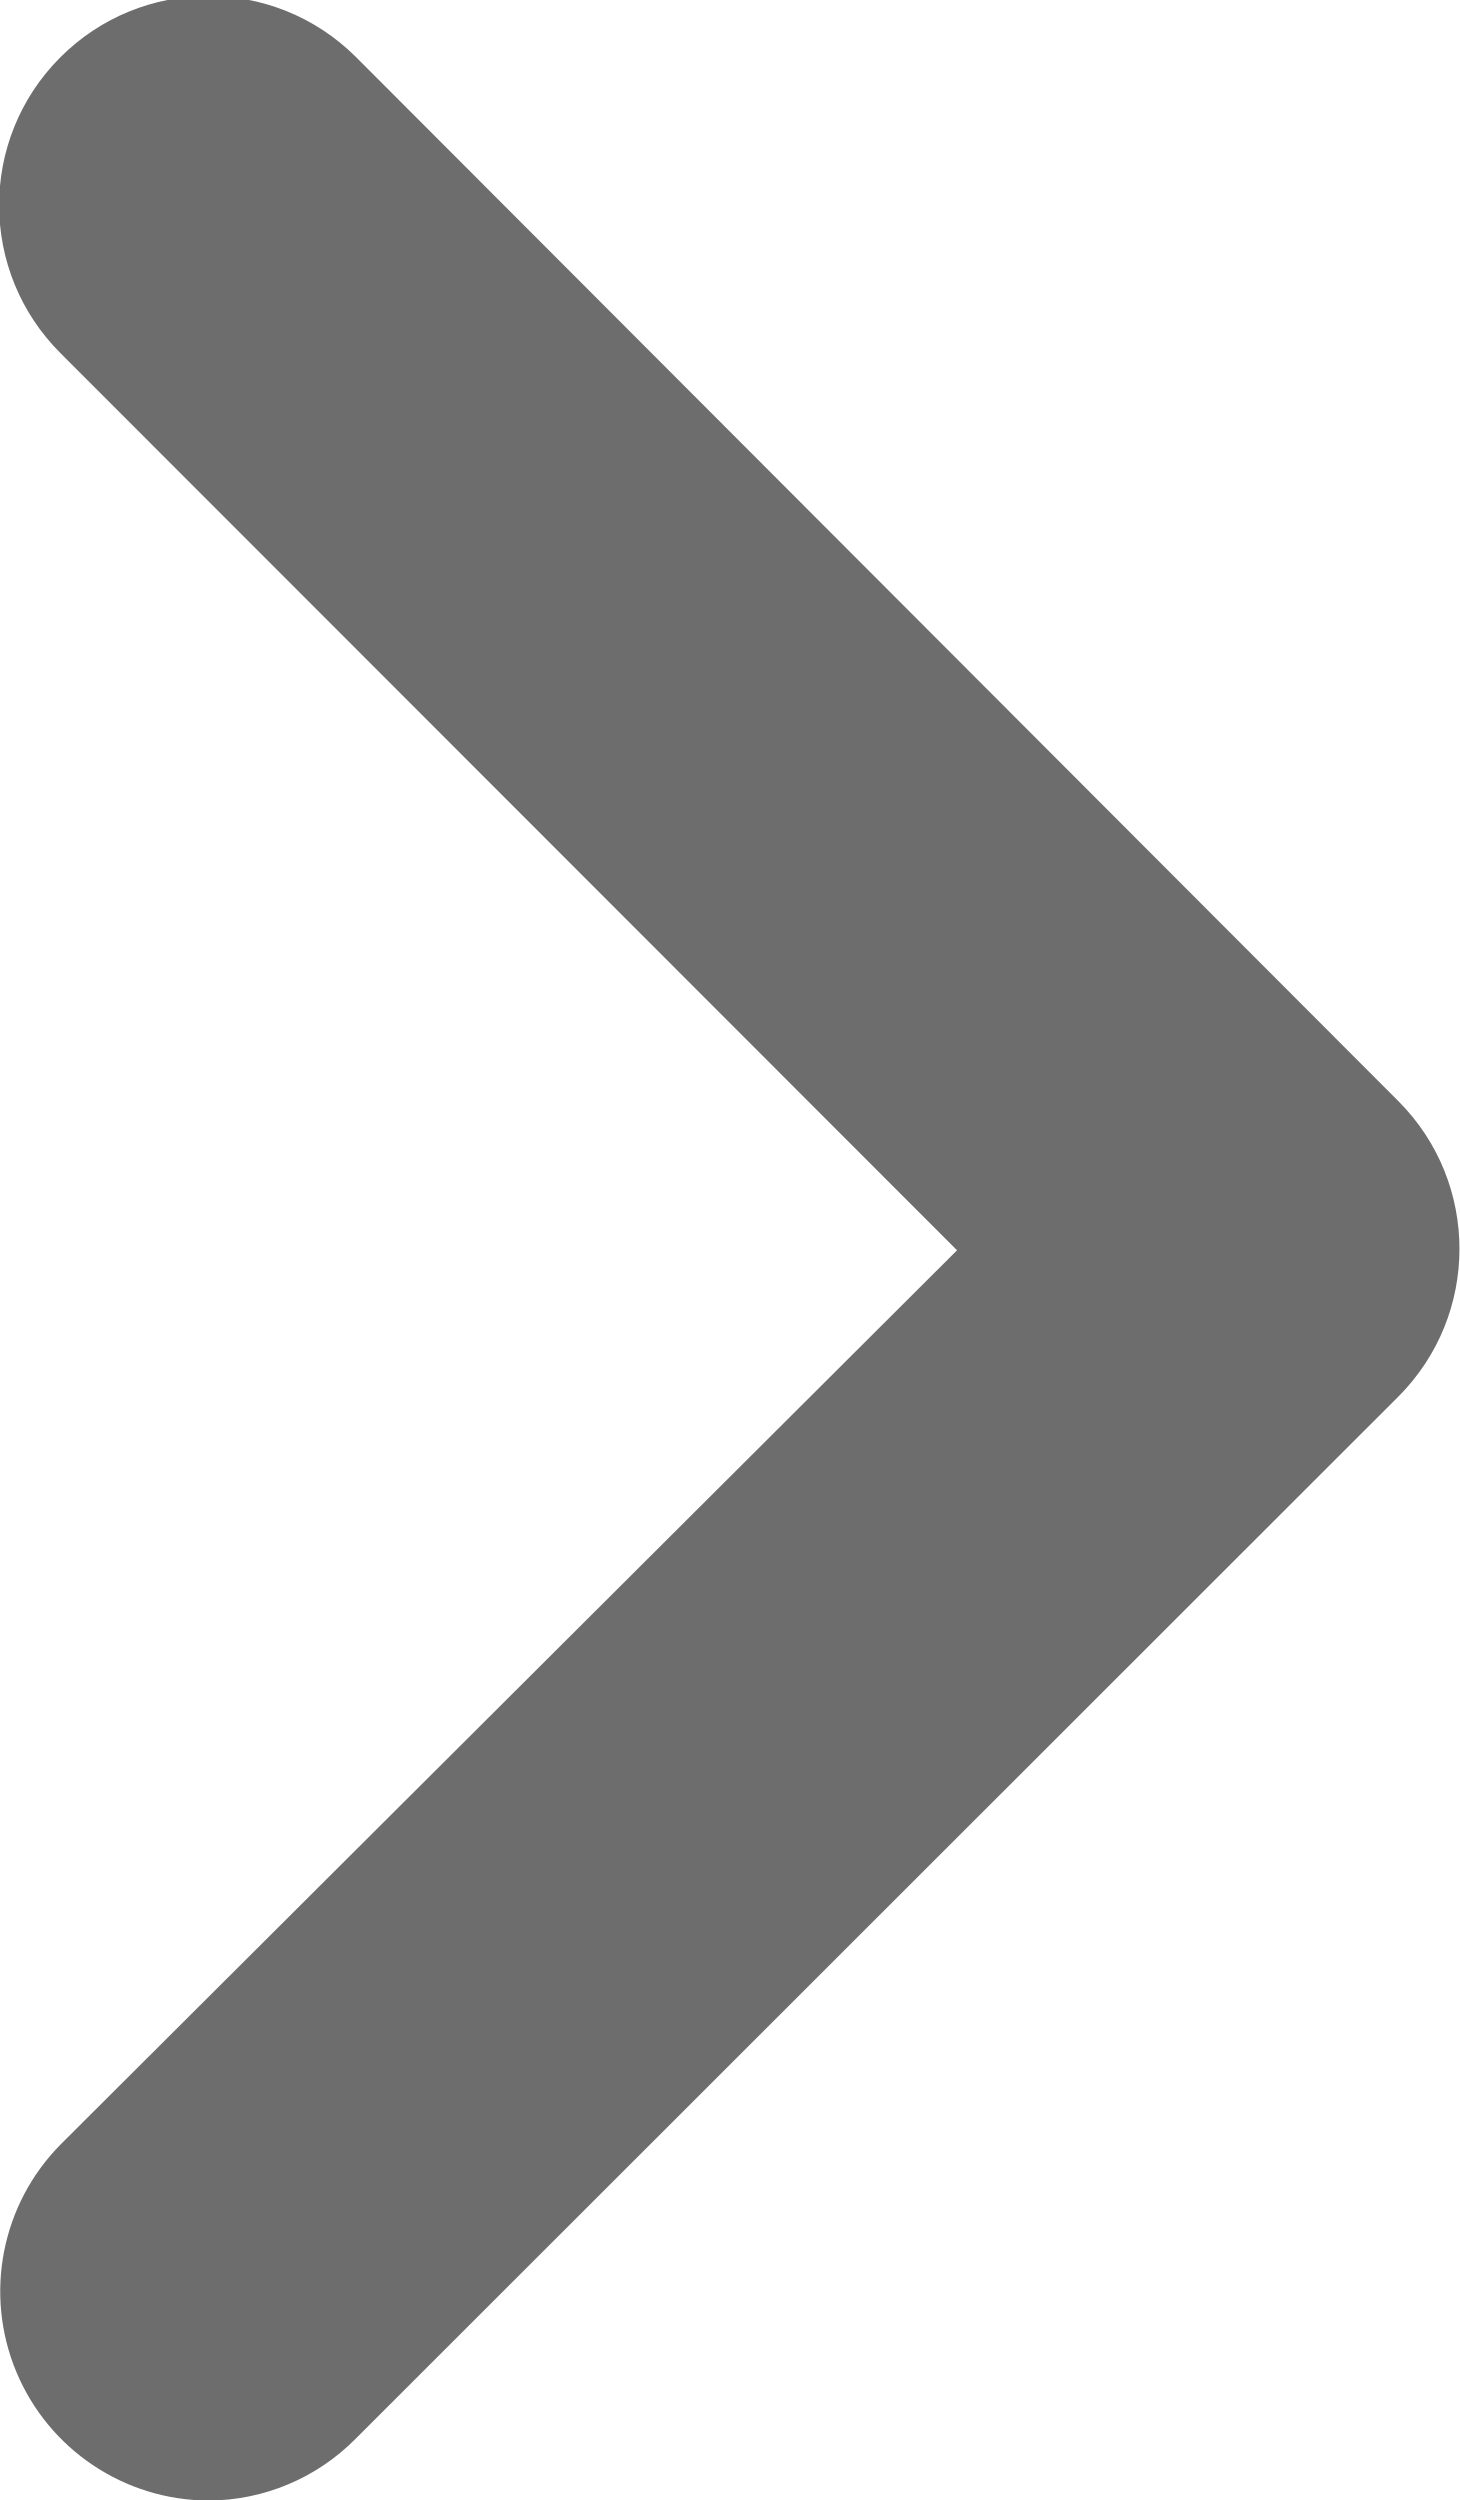
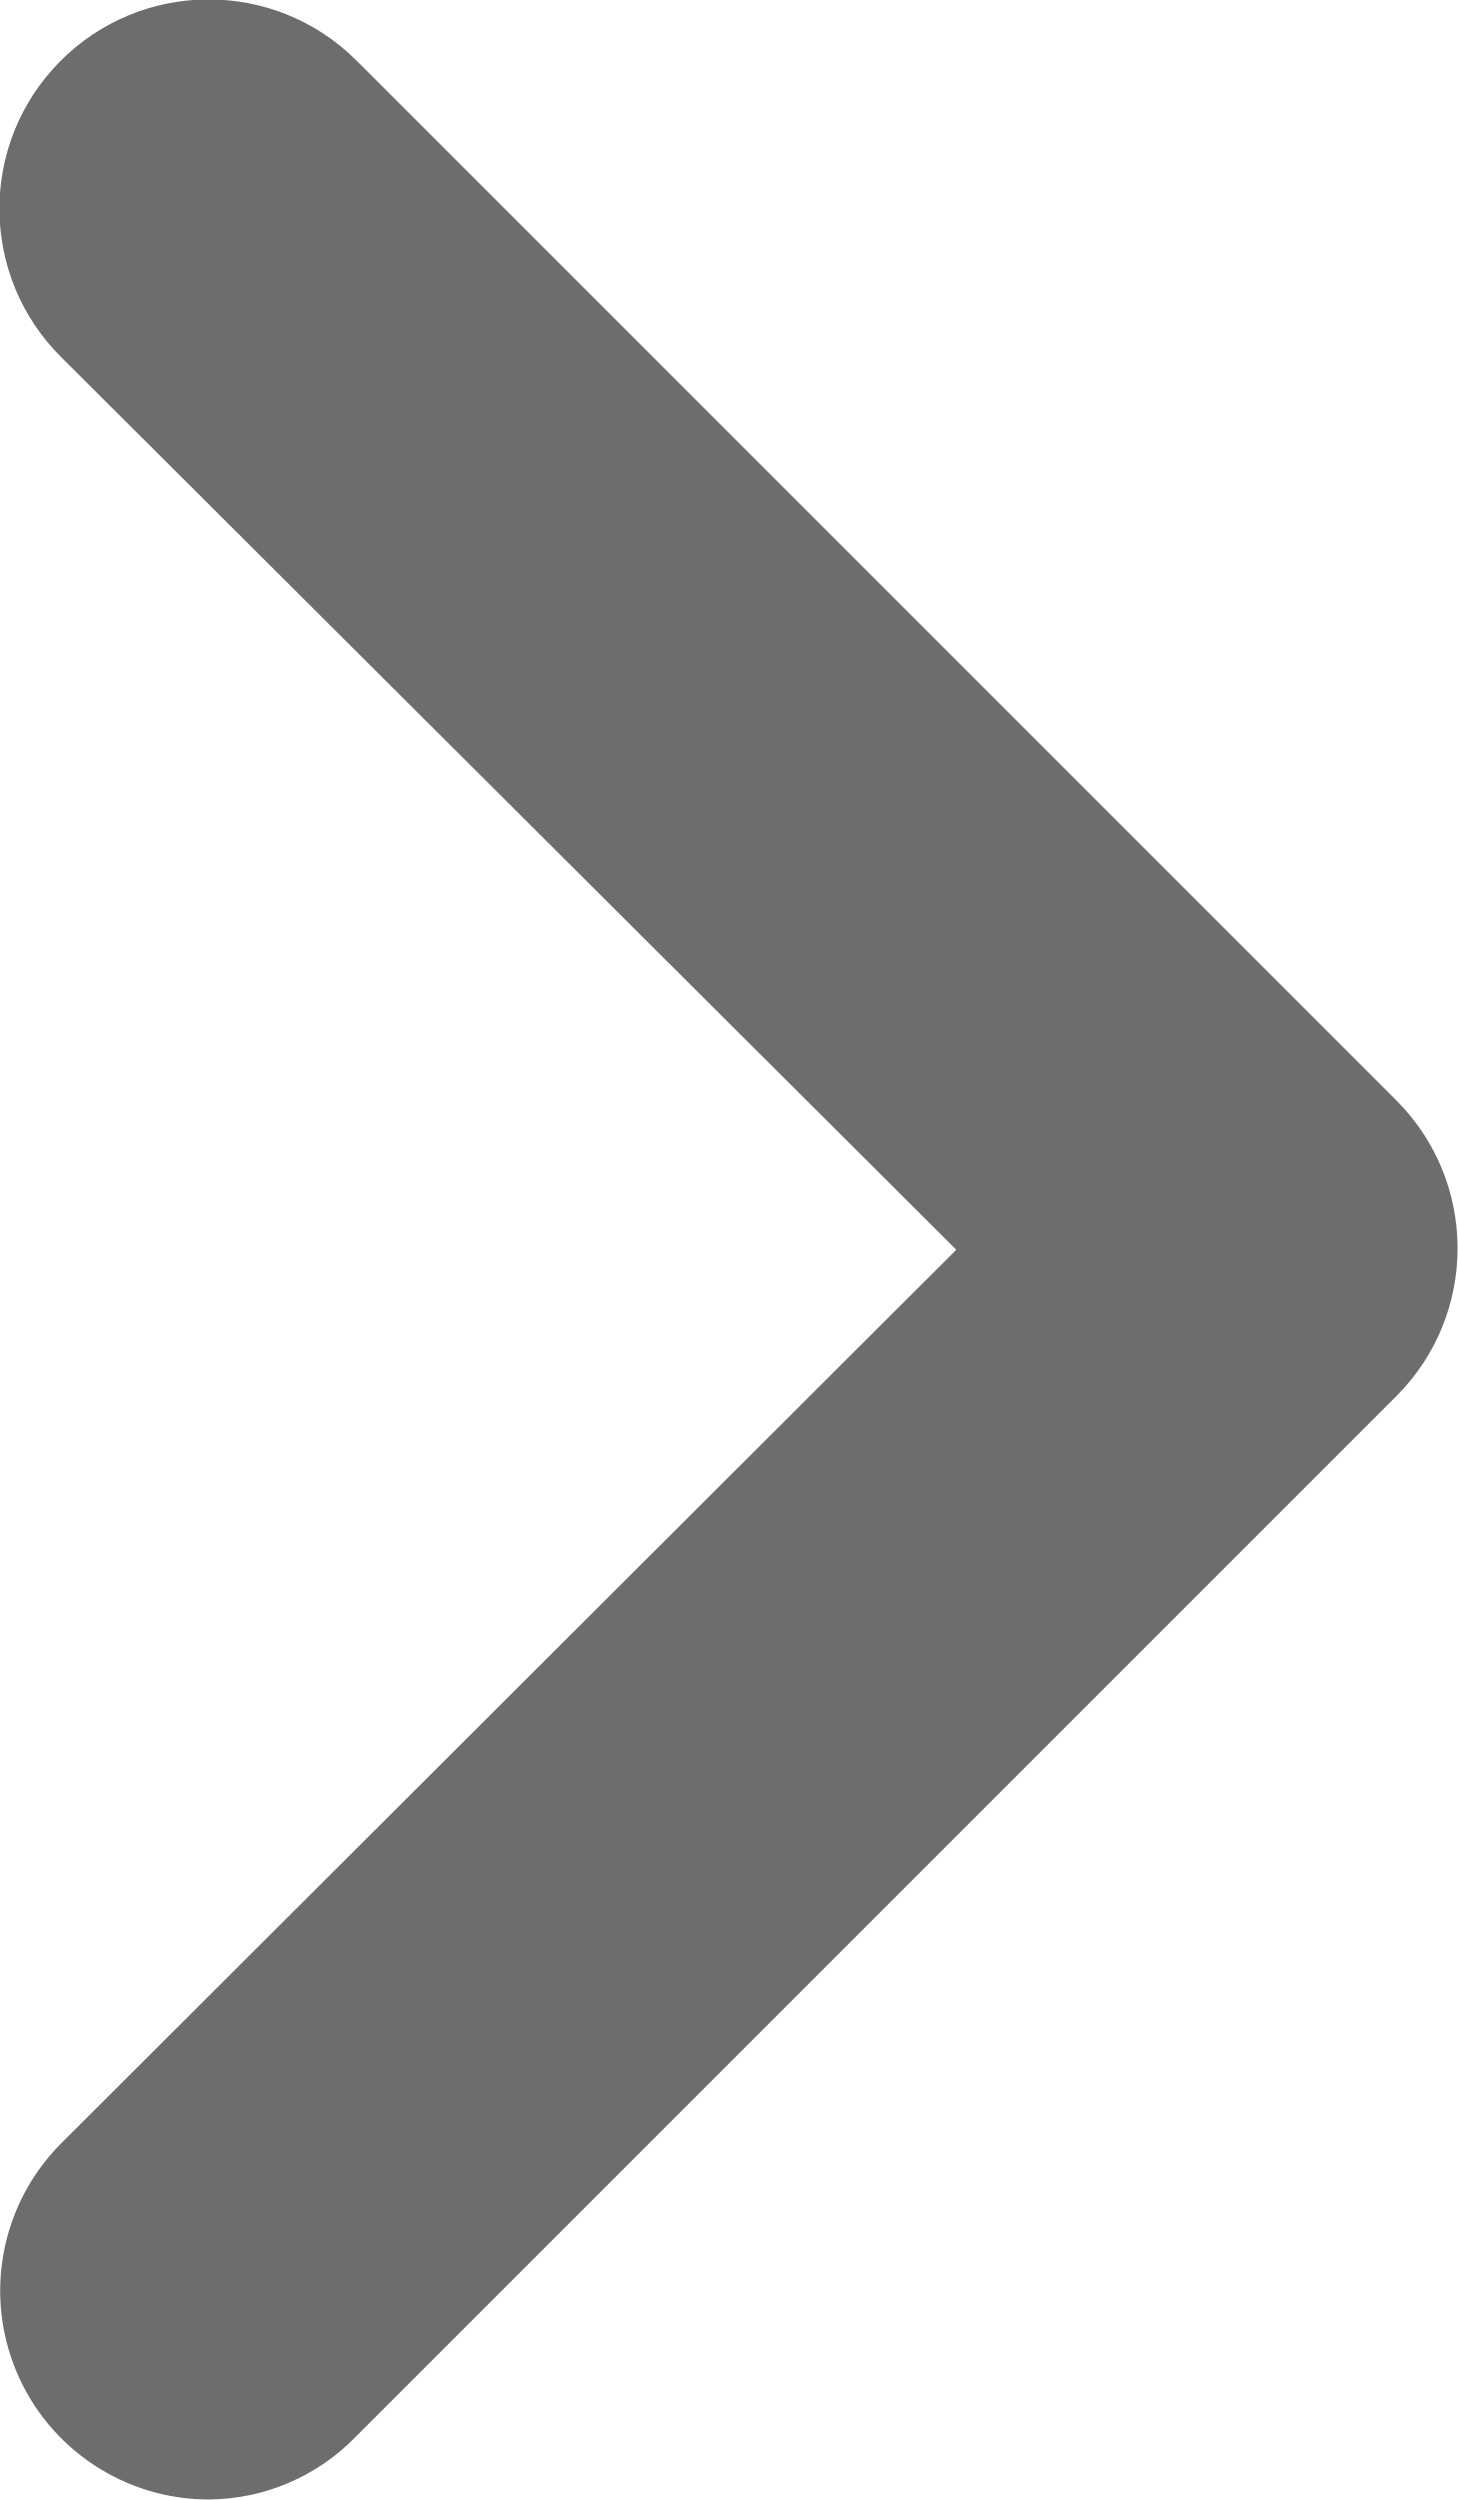
- <svg xmlns="http://www.w3.org/2000/svg" viewBox="0 0 25.68 43.99">
-   <path d="M20.83,52a3.68,3.68,0,0,1-2.6-6.27L34,30,18.23,14.22A3.67,3.67,0,0,1,23.42,9L41.77,27.38a3.68,3.68,0,0,1,0,5.19L23.42,50.91A3.66,3.66,0,0,1,20.83,52Z" transform="translate(-17.16 -8)" fill="#6d6d6e" />
+ <svg xmlns="http://www.w3.org/2000/svg" viewBox="0 0 29.4 50.43">
+   <path d="M19.52,55.21a4.21,4.21,0,0,1-3-7.17L34.59,30,16.54,12a4.21,4.21,0,1,1,5.94-6l21,21a4.22,4.22,0,0,1,0,5.94l-21,21A4.17,4.17,0,0,1,19.52,55.21Z" transform="translate(-15.3 -4.79)" fill="#6d6d6e" />
</svg>
